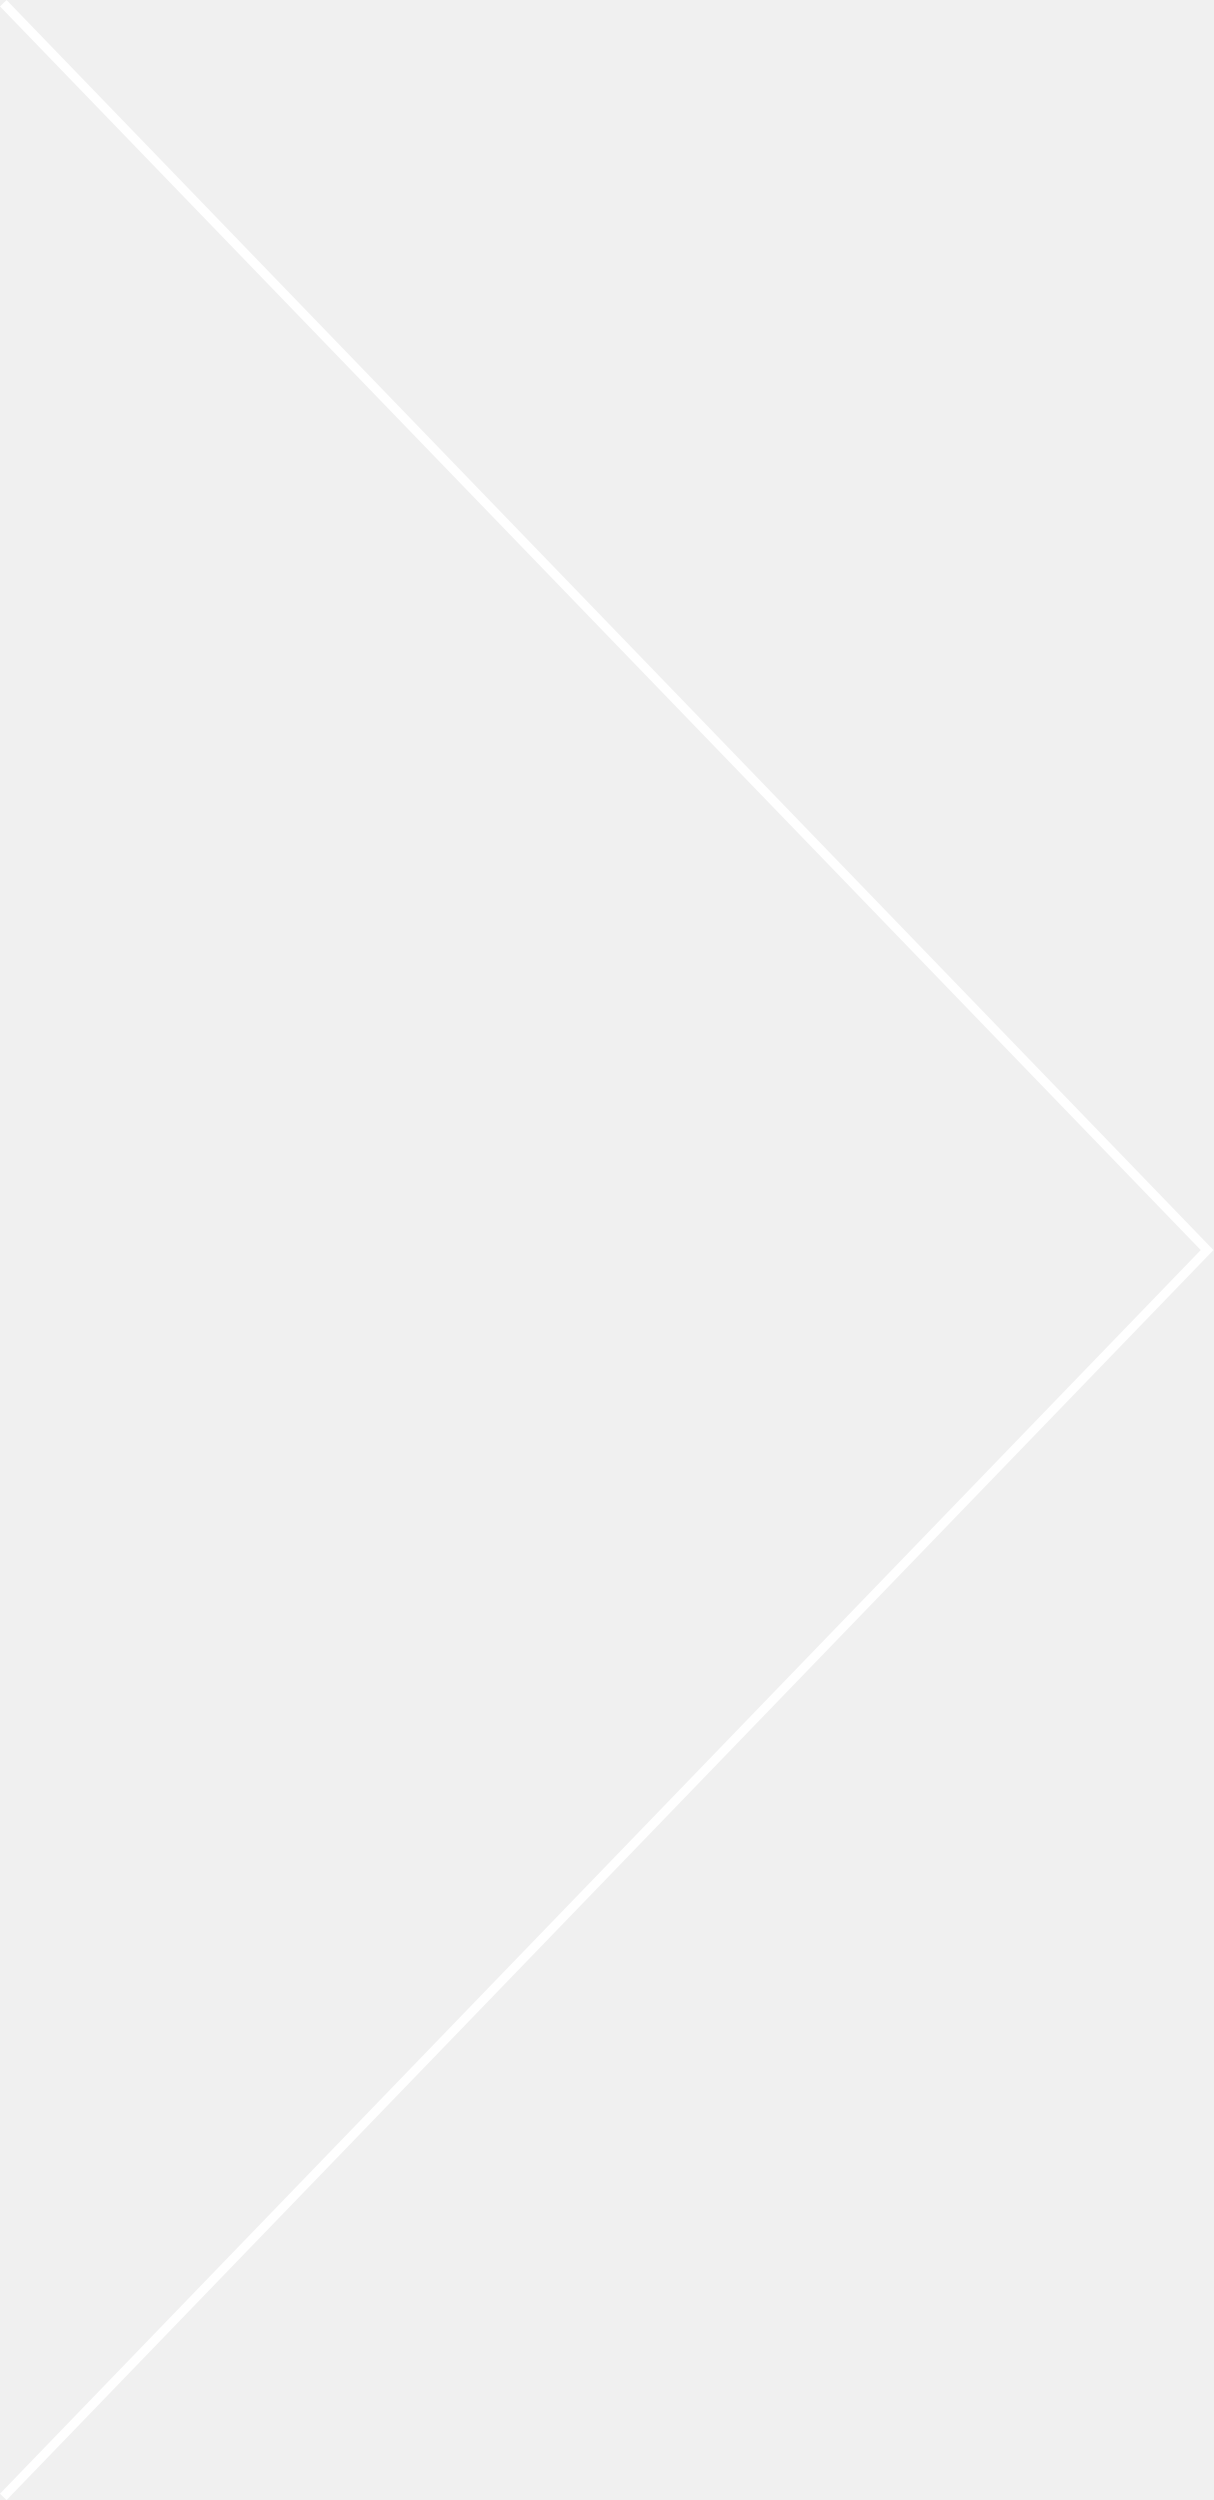
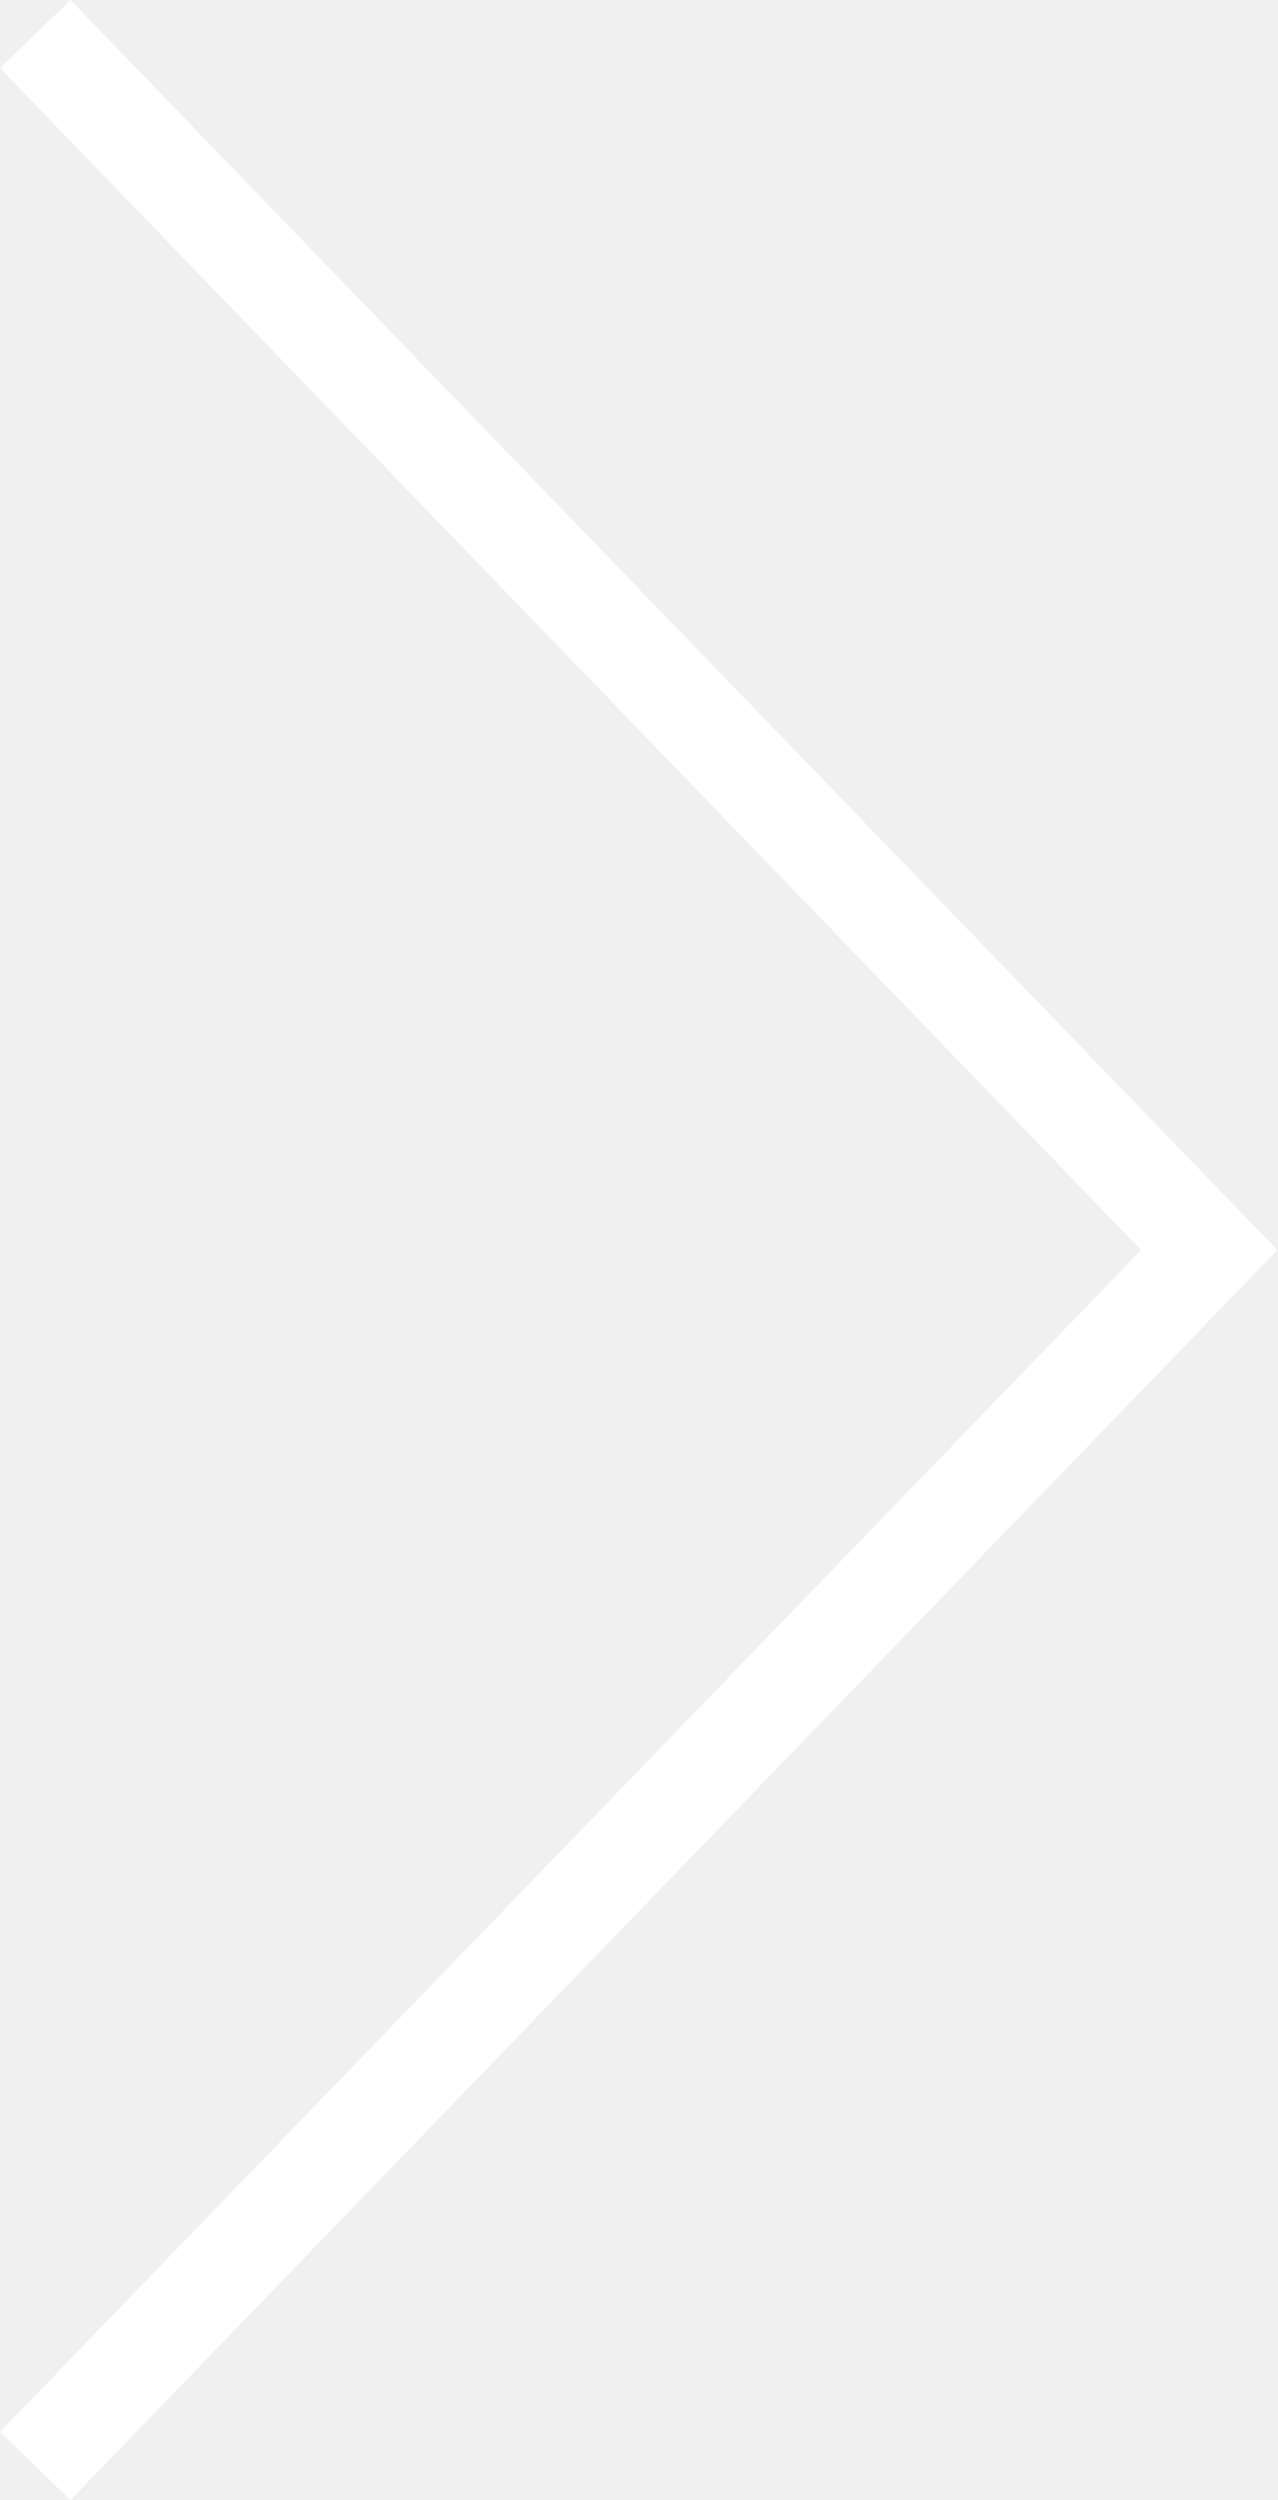
- <svg xmlns="http://www.w3.org/2000/svg" width="12.072mm" height="24.871mm" viewBox="0 0 12.072 24.871" version="1.1" id="svg5">
+ <svg xmlns="http://www.w3.org/2000/svg" width="13.031mm" height="25.503mm" viewBox="0 0 13.031 25.503" version="1.1" id="svg5">
  <defs id="defs2" />
-   <g id="layer1" transform="translate(-44.60543,-100.1519)">
-     <path style="fill:none;stroke:#ffffff;stroke-width:0.091;stroke-dasharray:none" d="m 44.638,100.184 11.976,12.404 -11.976,12.404" id="path219" />
+   <g id="layer1" transform="translate(-44.27846,-99.83622)">
+     <path style="fill:none;stroke:#ffffff;stroke-width:1;stroke-dasharray:none;stroke-opacity:1" d="m 44.638,100.184 11.976,12.404 -11.976,12.404" id="path219" />
  </g>
</svg>
